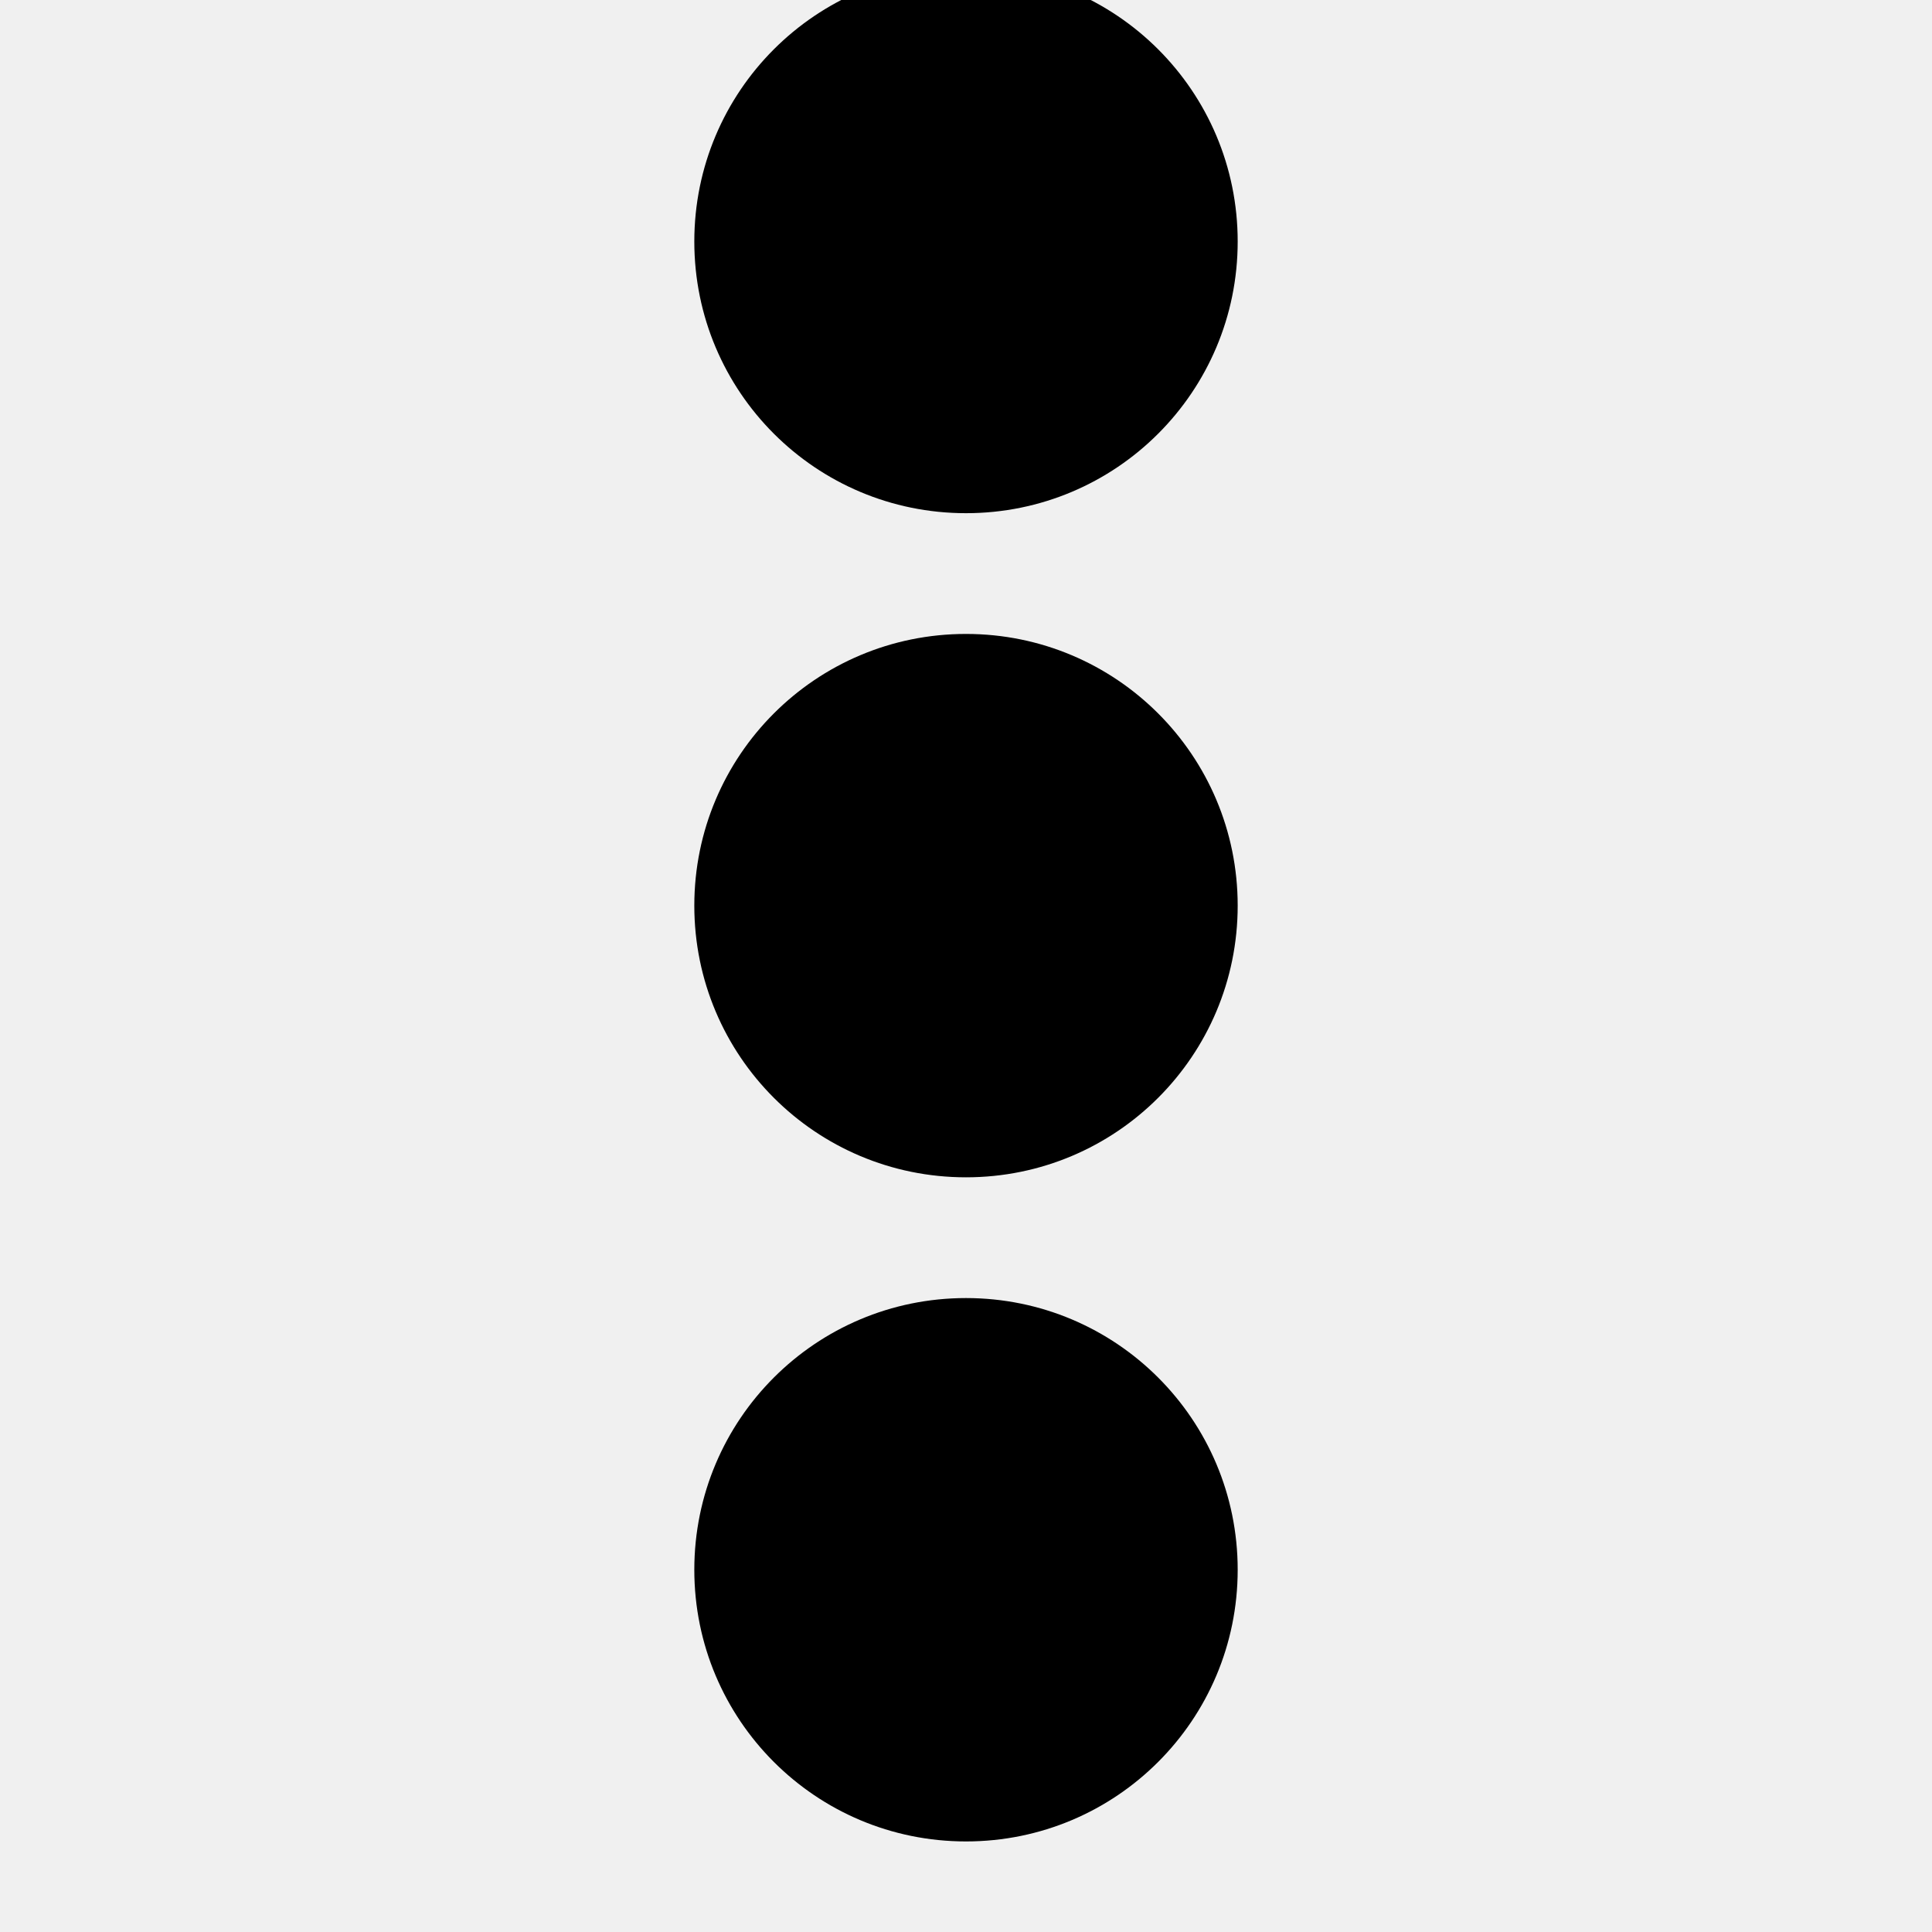
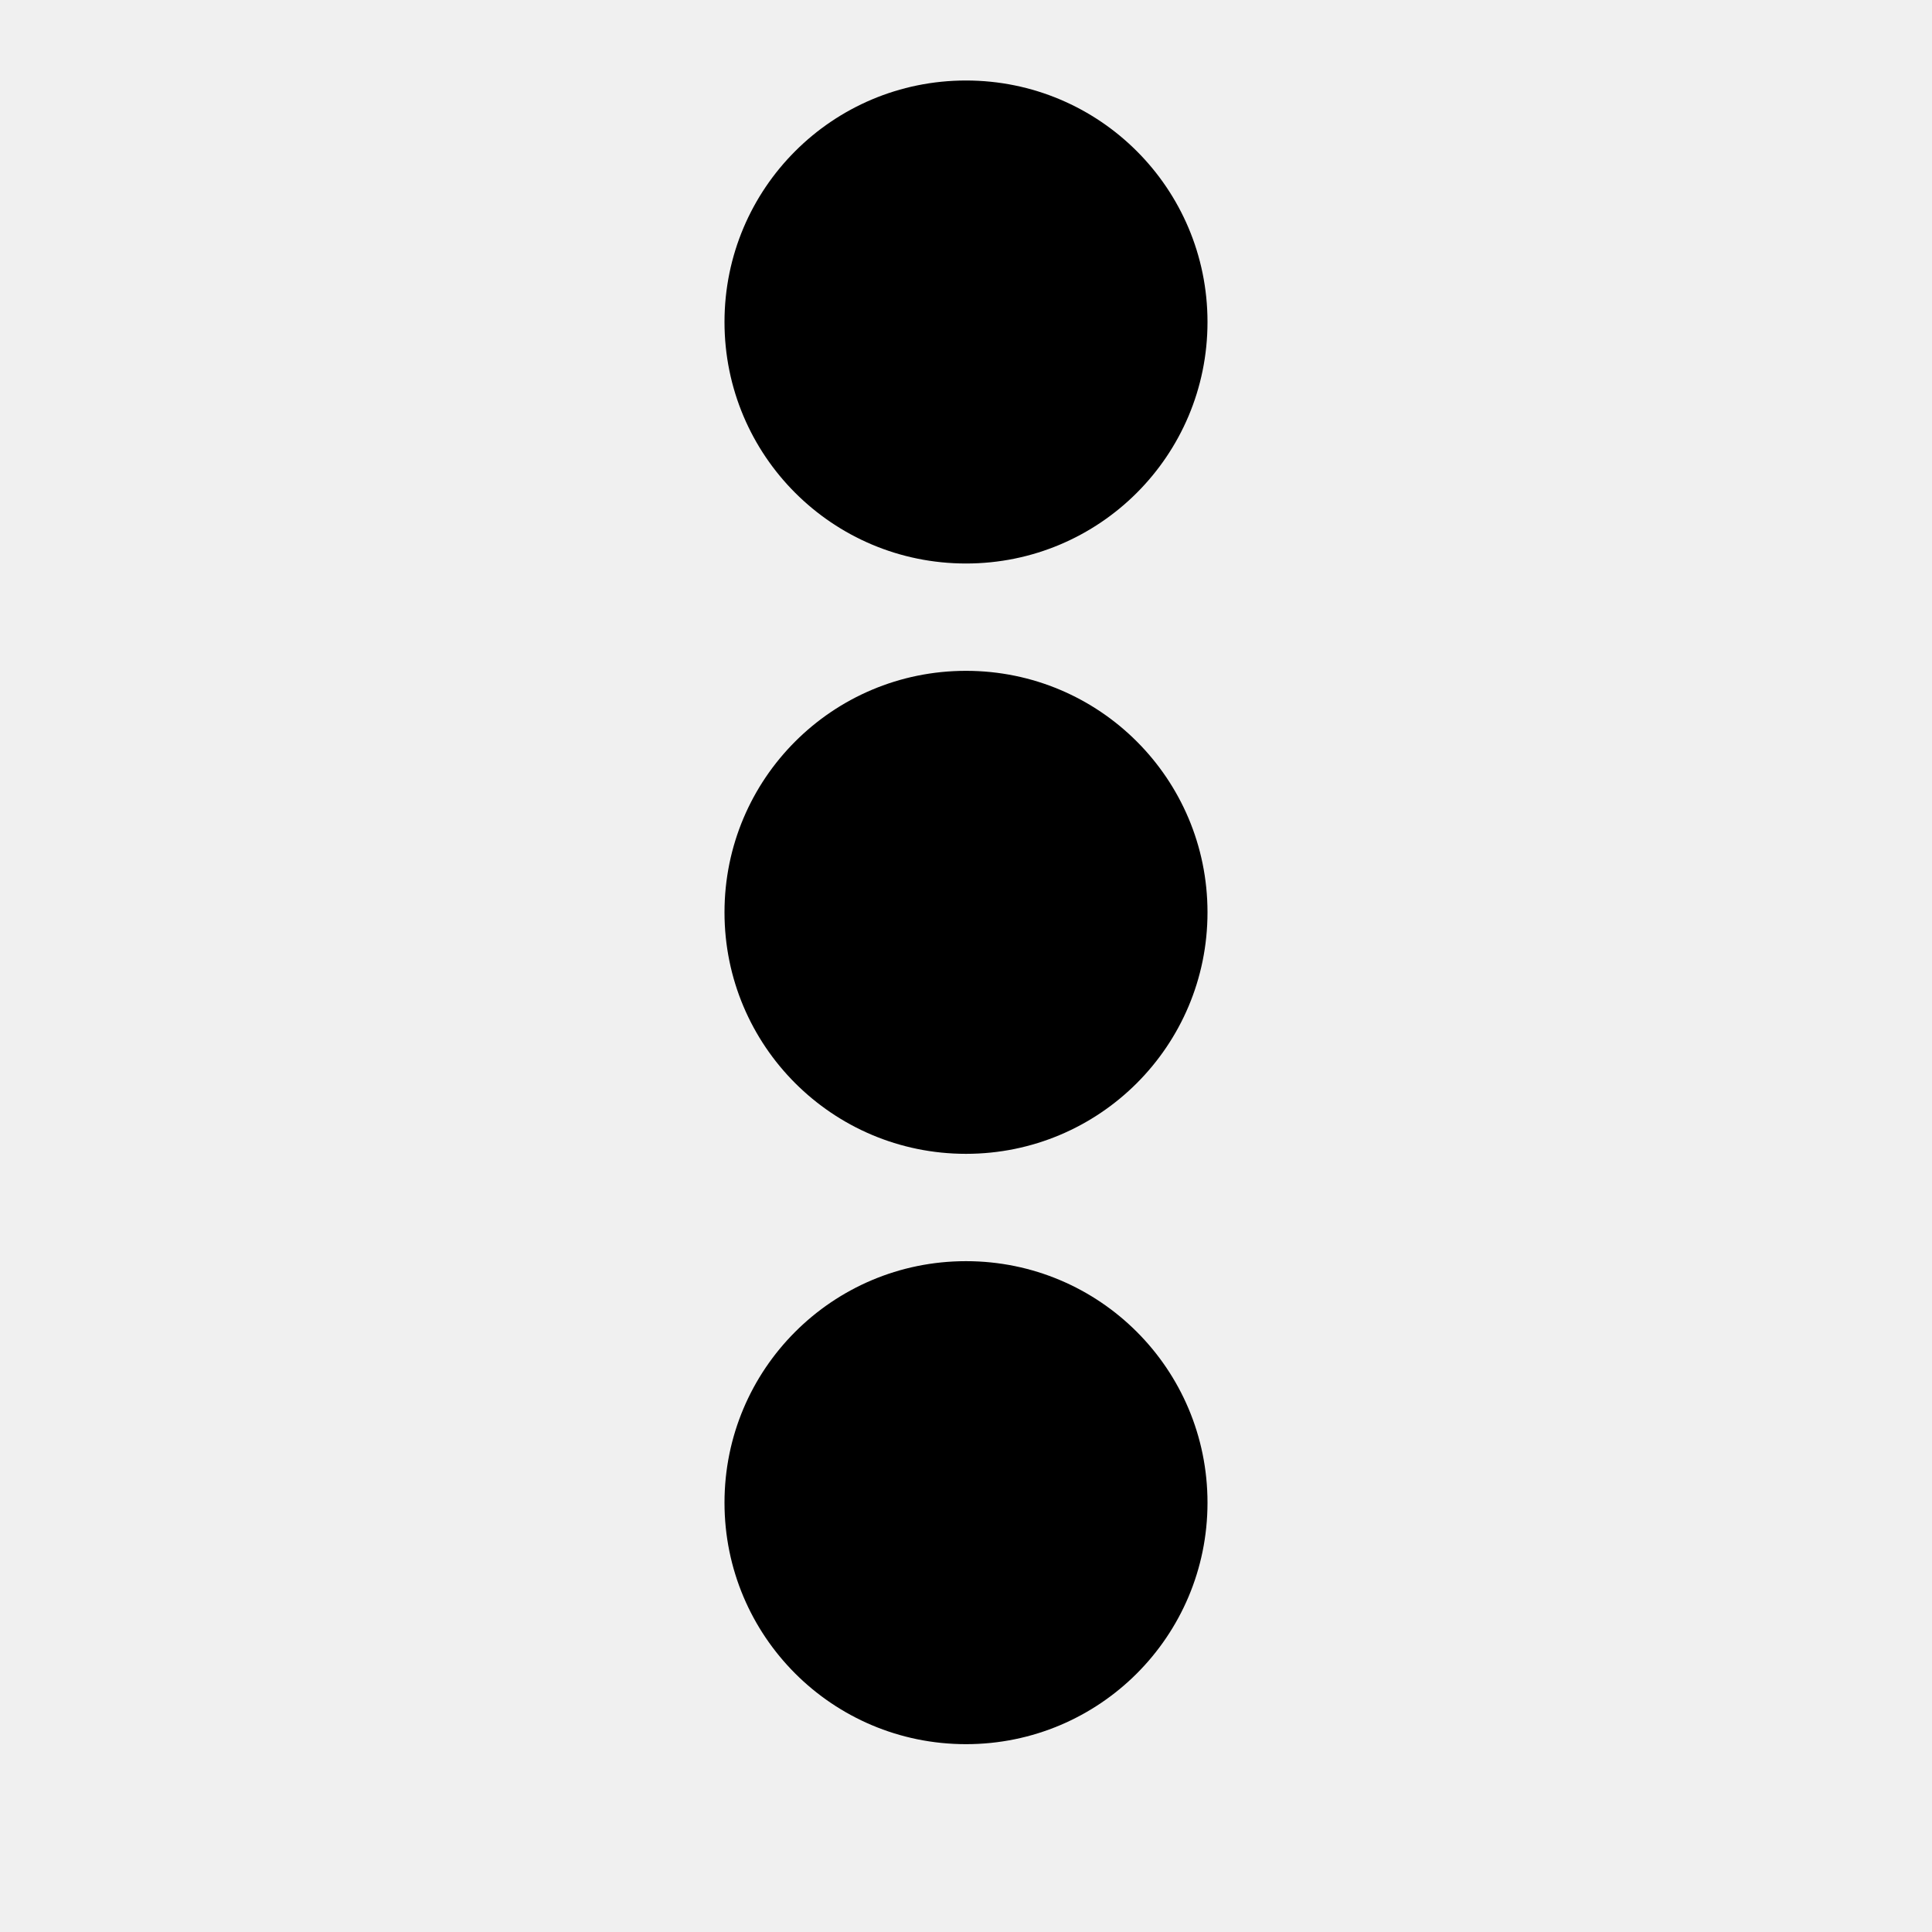
- <svg xmlns="http://www.w3.org/2000/svg" width="16" height="16" viewBox="0 0 16 16" fill="none">
-   <g clip-path="url(#clip0_601_1767)">
-     <path d="M8 5.25C9.244 5.25 10.25 6.256 10.25 7.5C10.25 8.744 9.244 9.75 8 9.75C6.756 9.75 5.75 8.744 5.75 7.5C5.75 6.256 6.756 5.25 8 5.25ZM5.75 2C5.75 3.244 6.756 4.25 8 4.25C9.244 4.25 10.25 3.244 10.25 2C10.25 0.756 9.244 -0.25 8 -0.25C6.756 -0.25 5.75 0.756 5.75 2ZM5.75 13C5.75 14.244 6.756 15.25 8 15.25C9.244 15.25 10.25 14.244 10.25 13C10.25 11.756 9.244 10.75 8 10.75C6.756 10.75 5.75 11.756 5.75 13Z" fill="black" />
-   </g>
-   <defs>
-     <clipPath id="clip0_601_1767">
-       <rect width="16" height="16" fill="white" />
-     </clipPath>
-   </defs>
+ <svg xmlns="http://www.w3.org/2000/svg" width="16" height="16" viewBox="0 -1 16 18" fill="none">
+   <path d="M8 5.25C9.244 5.25 10.25 6.256 10.25 7.5C10.25 8.744 9.244 9.75 8 9.75C6.756 9.75 5.75 8.744 5.75 7.5C5.75 6.256 6.756 5.25 8 5.25ZM5.75 2C5.75 3.244 6.756 4.25 8 4.25C9.244 4.25 10.25 3.244 10.25 2C10.25 0.756 9.244 -0.25 8 -0.25C6.756 -0.25 5.75 0.756 5.75 2ZM5.75 13C5.75 14.244 6.756 15.25 8 15.25C9.244 15.25 10.25 14.244 10.25 13C10.25 11.756 9.244 10.75 8 10.75C6.756 10.75 5.75 11.756 5.75 13Z" fill="black" />
</svg>
